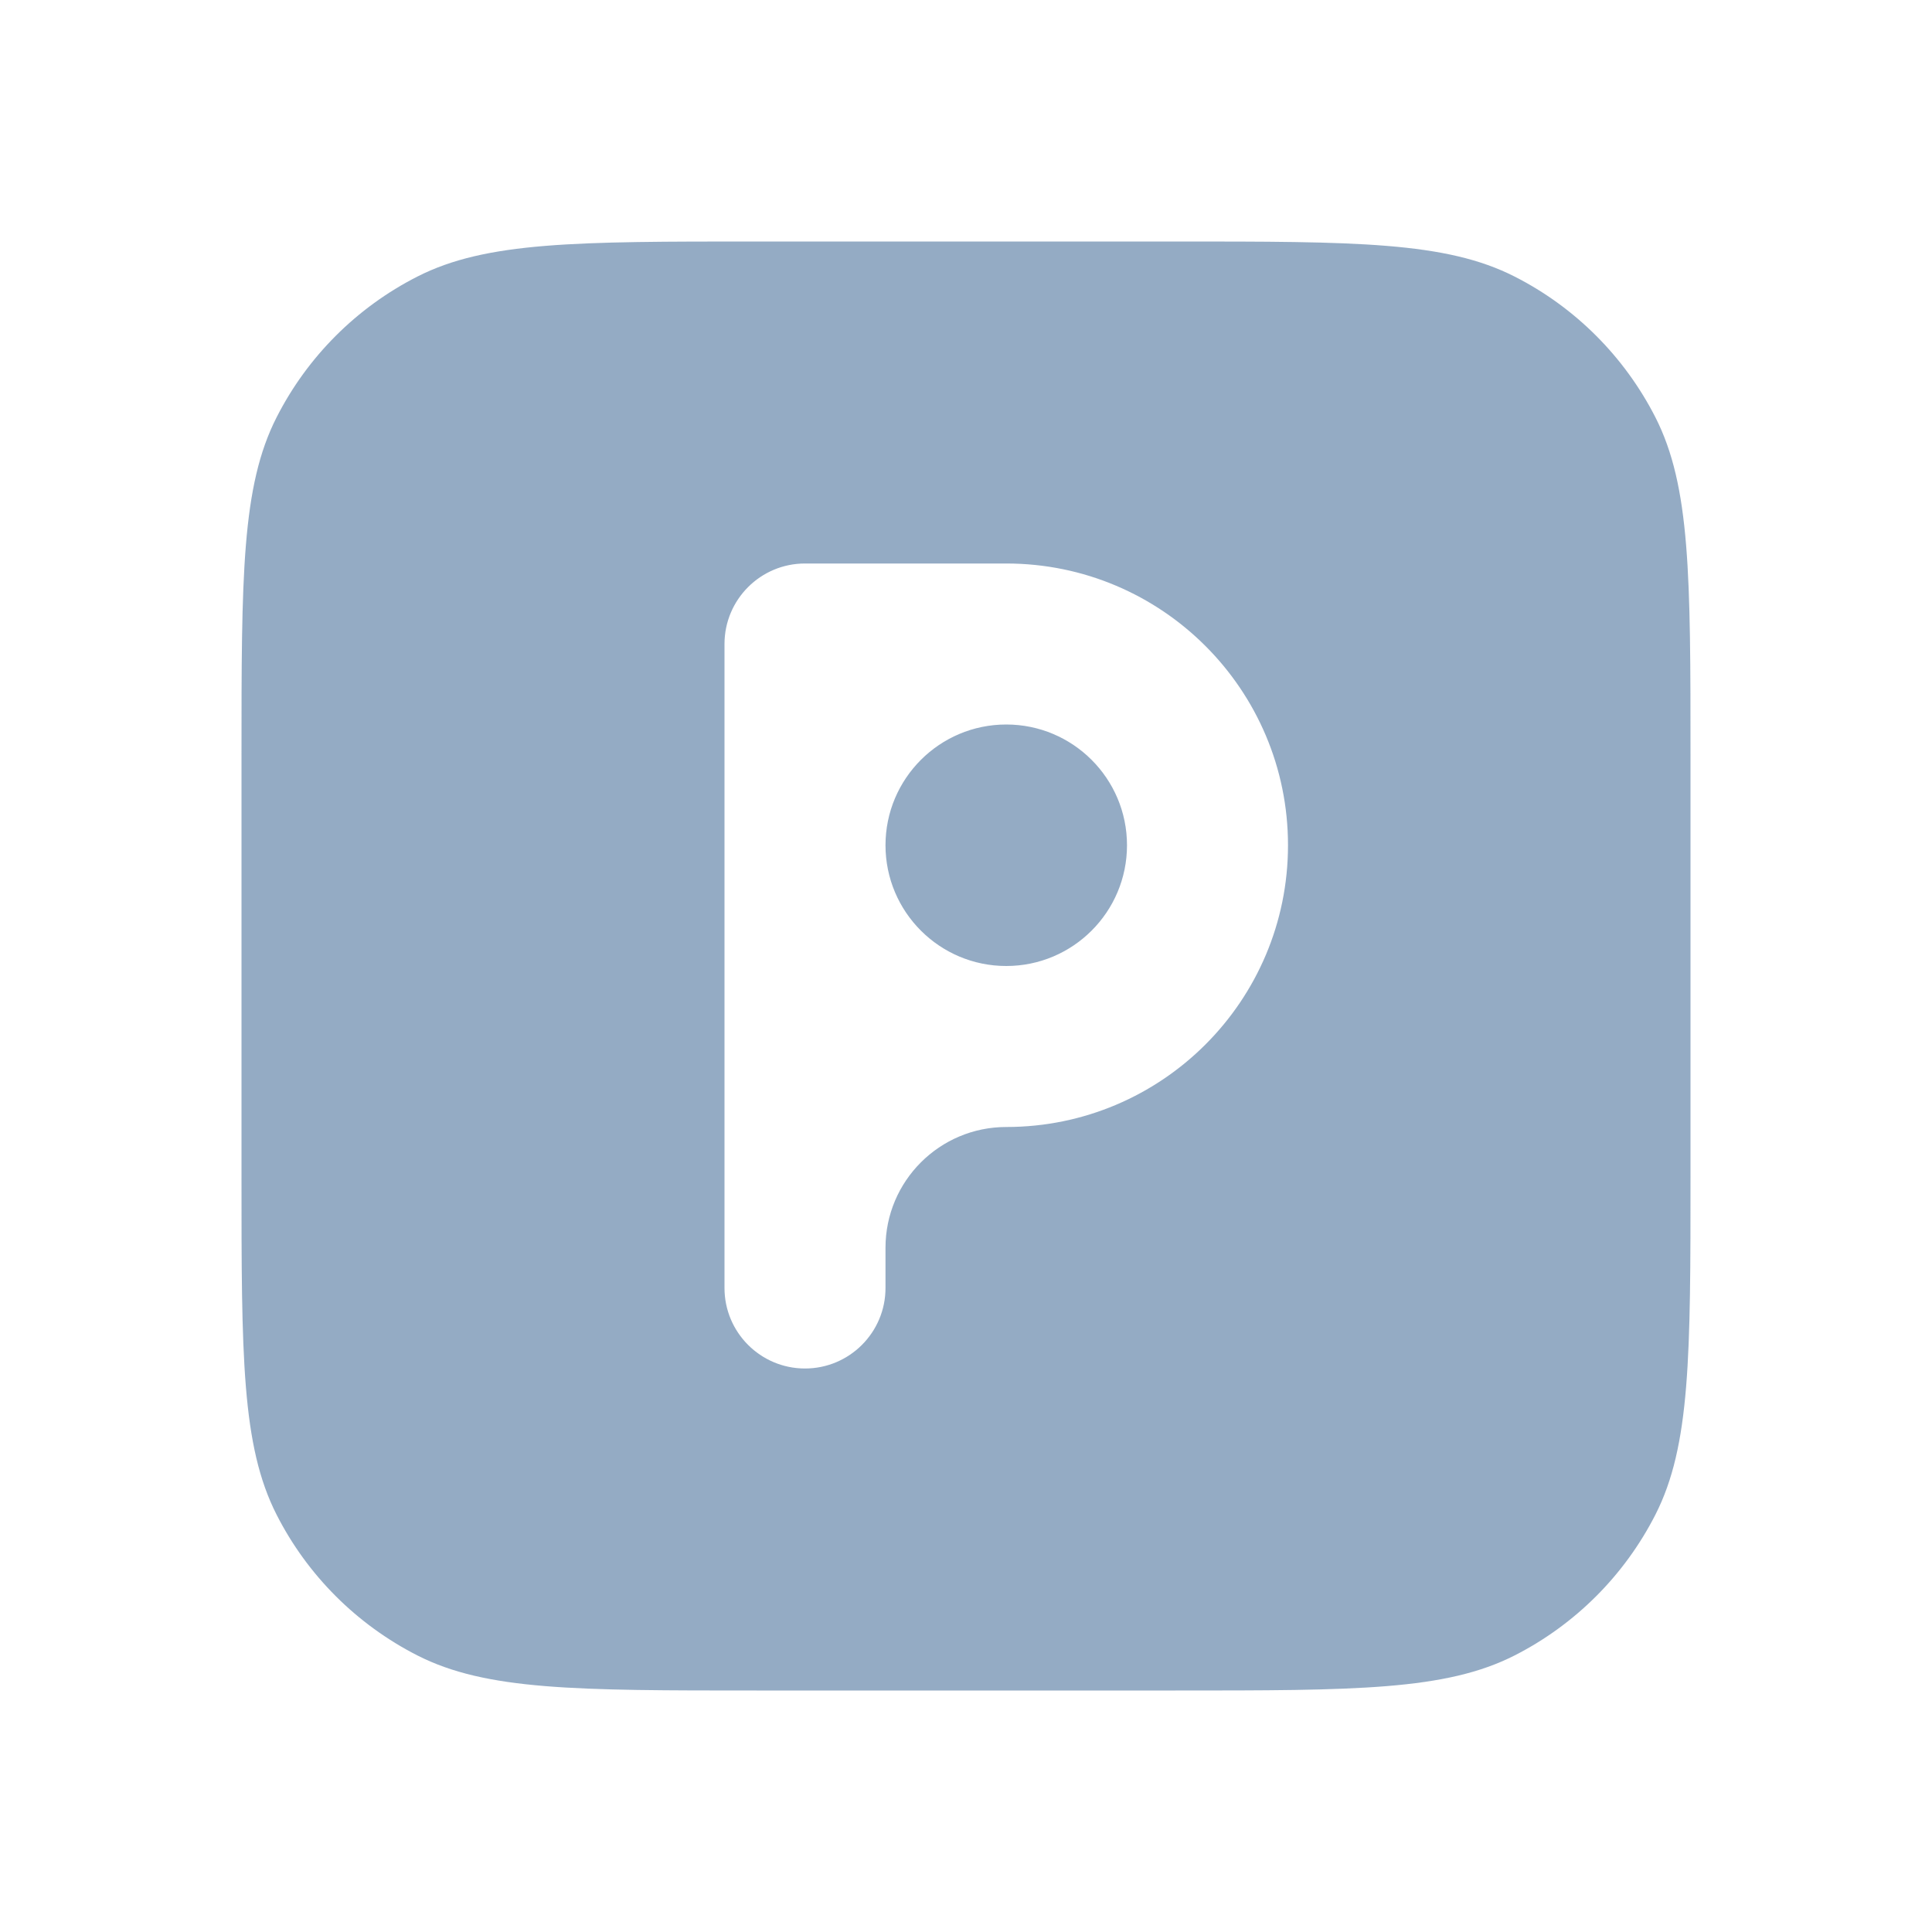
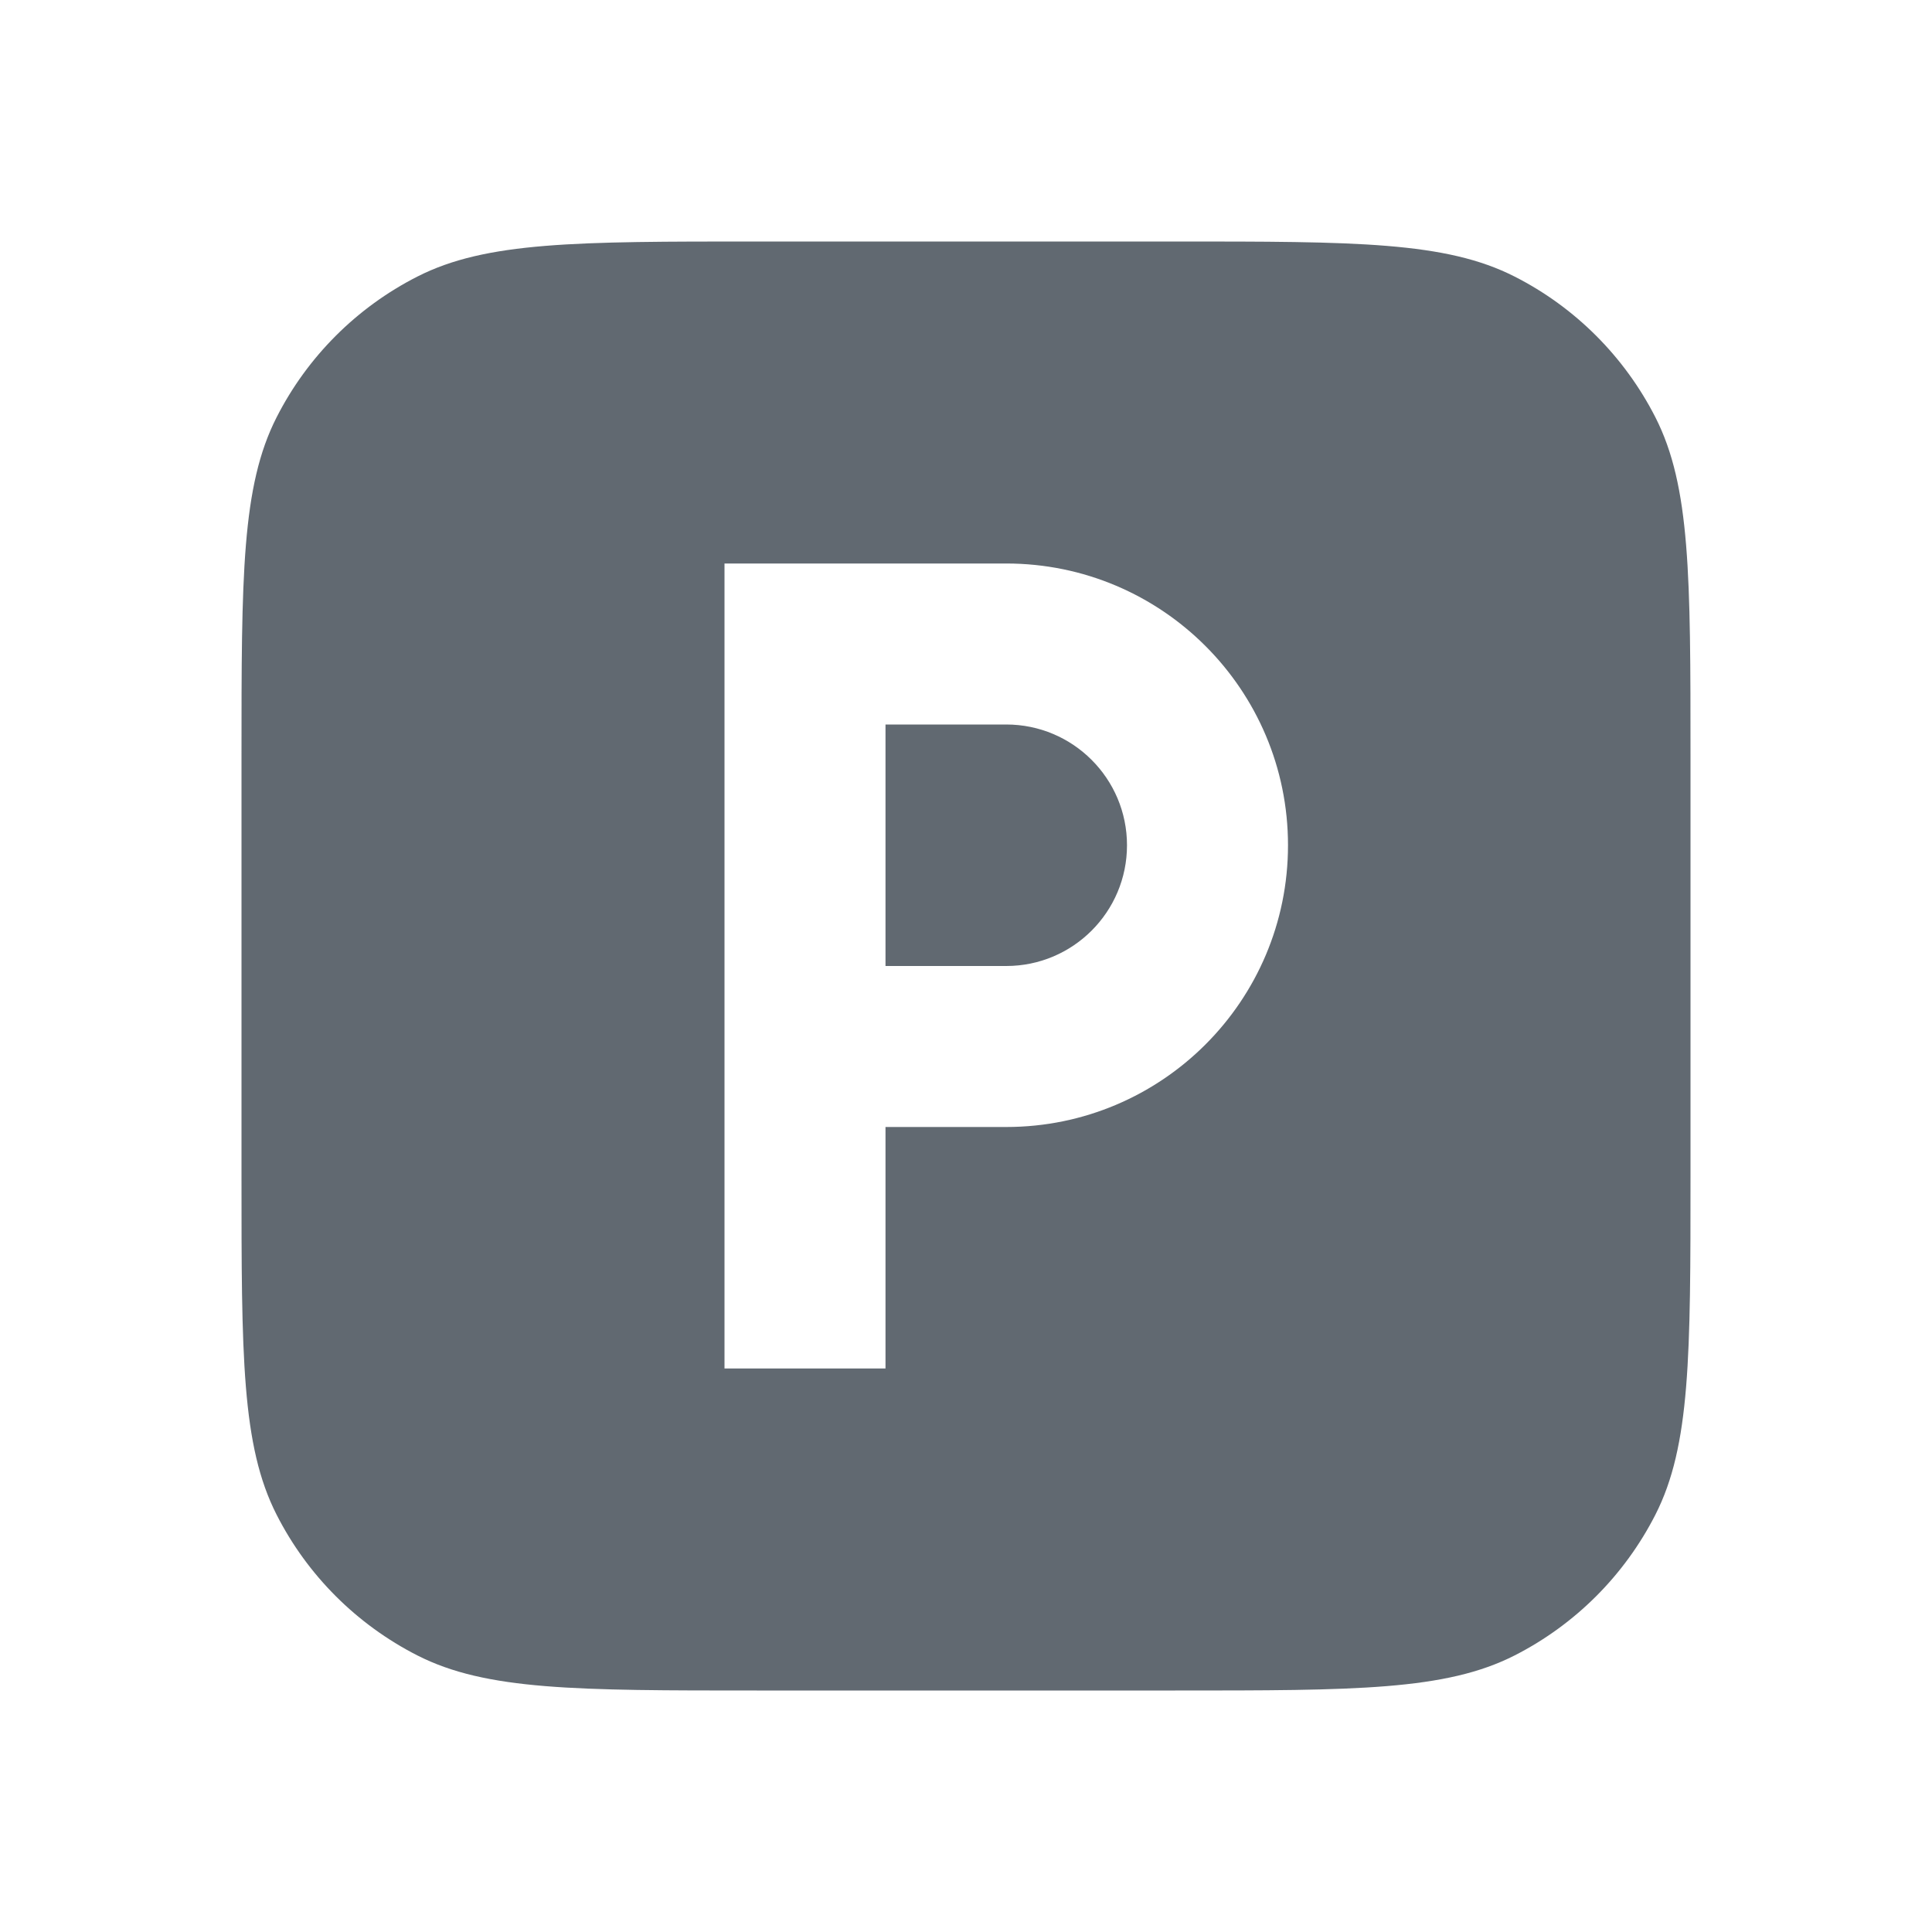
<svg xmlns="http://www.w3.org/2000/svg" width="24" height="24" viewBox="0 0 24 24" fill="none">
  <g id="24/Parking">
-     <path id="path" fill-rule="evenodd" clip-rule="evenodd" d="M3.436 5.184C3 6.04 3 7.16 3 9.4V14.6C3 16.84 3 17.96 3.436 18.816C3.819 19.569 4.431 20.18 5.184 20.564C6.04 21 7.16 21 9.4 21H14.6C16.84 21 17.96 21 18.816 20.564C19.569 20.18 20.18 19.569 20.564 18.816C21 17.96 21 16.84 21 14.6V9.4C21 7.16 21 6.04 20.564 5.184C20.18 4.431 19.569 3.819 18.816 3.436C17.96 3 16.84 3 14.6 3H9.4C7.16 3 6.04 3 5.184 3.436C4.431 3.819 3.819 4.431 3.436 5.184ZM10 7C9.448 7 9 7.448 9 8V13V16C9 16.552 9.448 17 10 17C10.552 17 11 16.552 11 16V15.5C11 14.672 11.672 14 12.5 14C14.433 14 16 12.433 16 10.5C16 8.567 14.433 7 12.5 7H10ZM12.5 12C11.672 12 11 11.328 11 10.5C11 9.672 11.672 9 12.5 9C13.328 9 14 9.672 14 10.5C14 11.328 13.328 12 12.5 12Z" fill="#2B588A" fill-opacity="0.5" />
+     <path id="path" fill-rule="evenodd" clip-rule="evenodd" d="M3.436 5.184C3 6.04 3 7.16 3 9.4V14.6C3 16.84 3 17.96 3.436 18.816C3.819 19.569 4.431 20.18 5.184 20.564C6.04 21 7.16 21 9.4 21H14.6C16.84 21 17.96 21 18.816 20.564C19.569 20.18 20.18 19.569 20.564 18.816C21 17.96 21 16.84 21 14.6V9.4C21 7.16 21 6.04 20.564 5.184C20.18 4.431 19.569 3.819 18.816 3.436C17.96 3 16.84 3 14.6 3H9.4C7.16 3 6.04 3 5.184 3.436C4.431 3.819 3.819 4.431 3.436 5.184ZM10 7H9V8V13V17H11V14H12.5C14.433 14 16 12.433 16 10.5C16 8.567 14.433 7 12.5 7H10ZM12.5 12H11V9H12.5C13.328 9 14 9.672 14 10.5C14 11.328 13.328 12 12.5 12Z" fill="#1E2A36" fill-opacity="0.7" />
  </g>
</svg>
